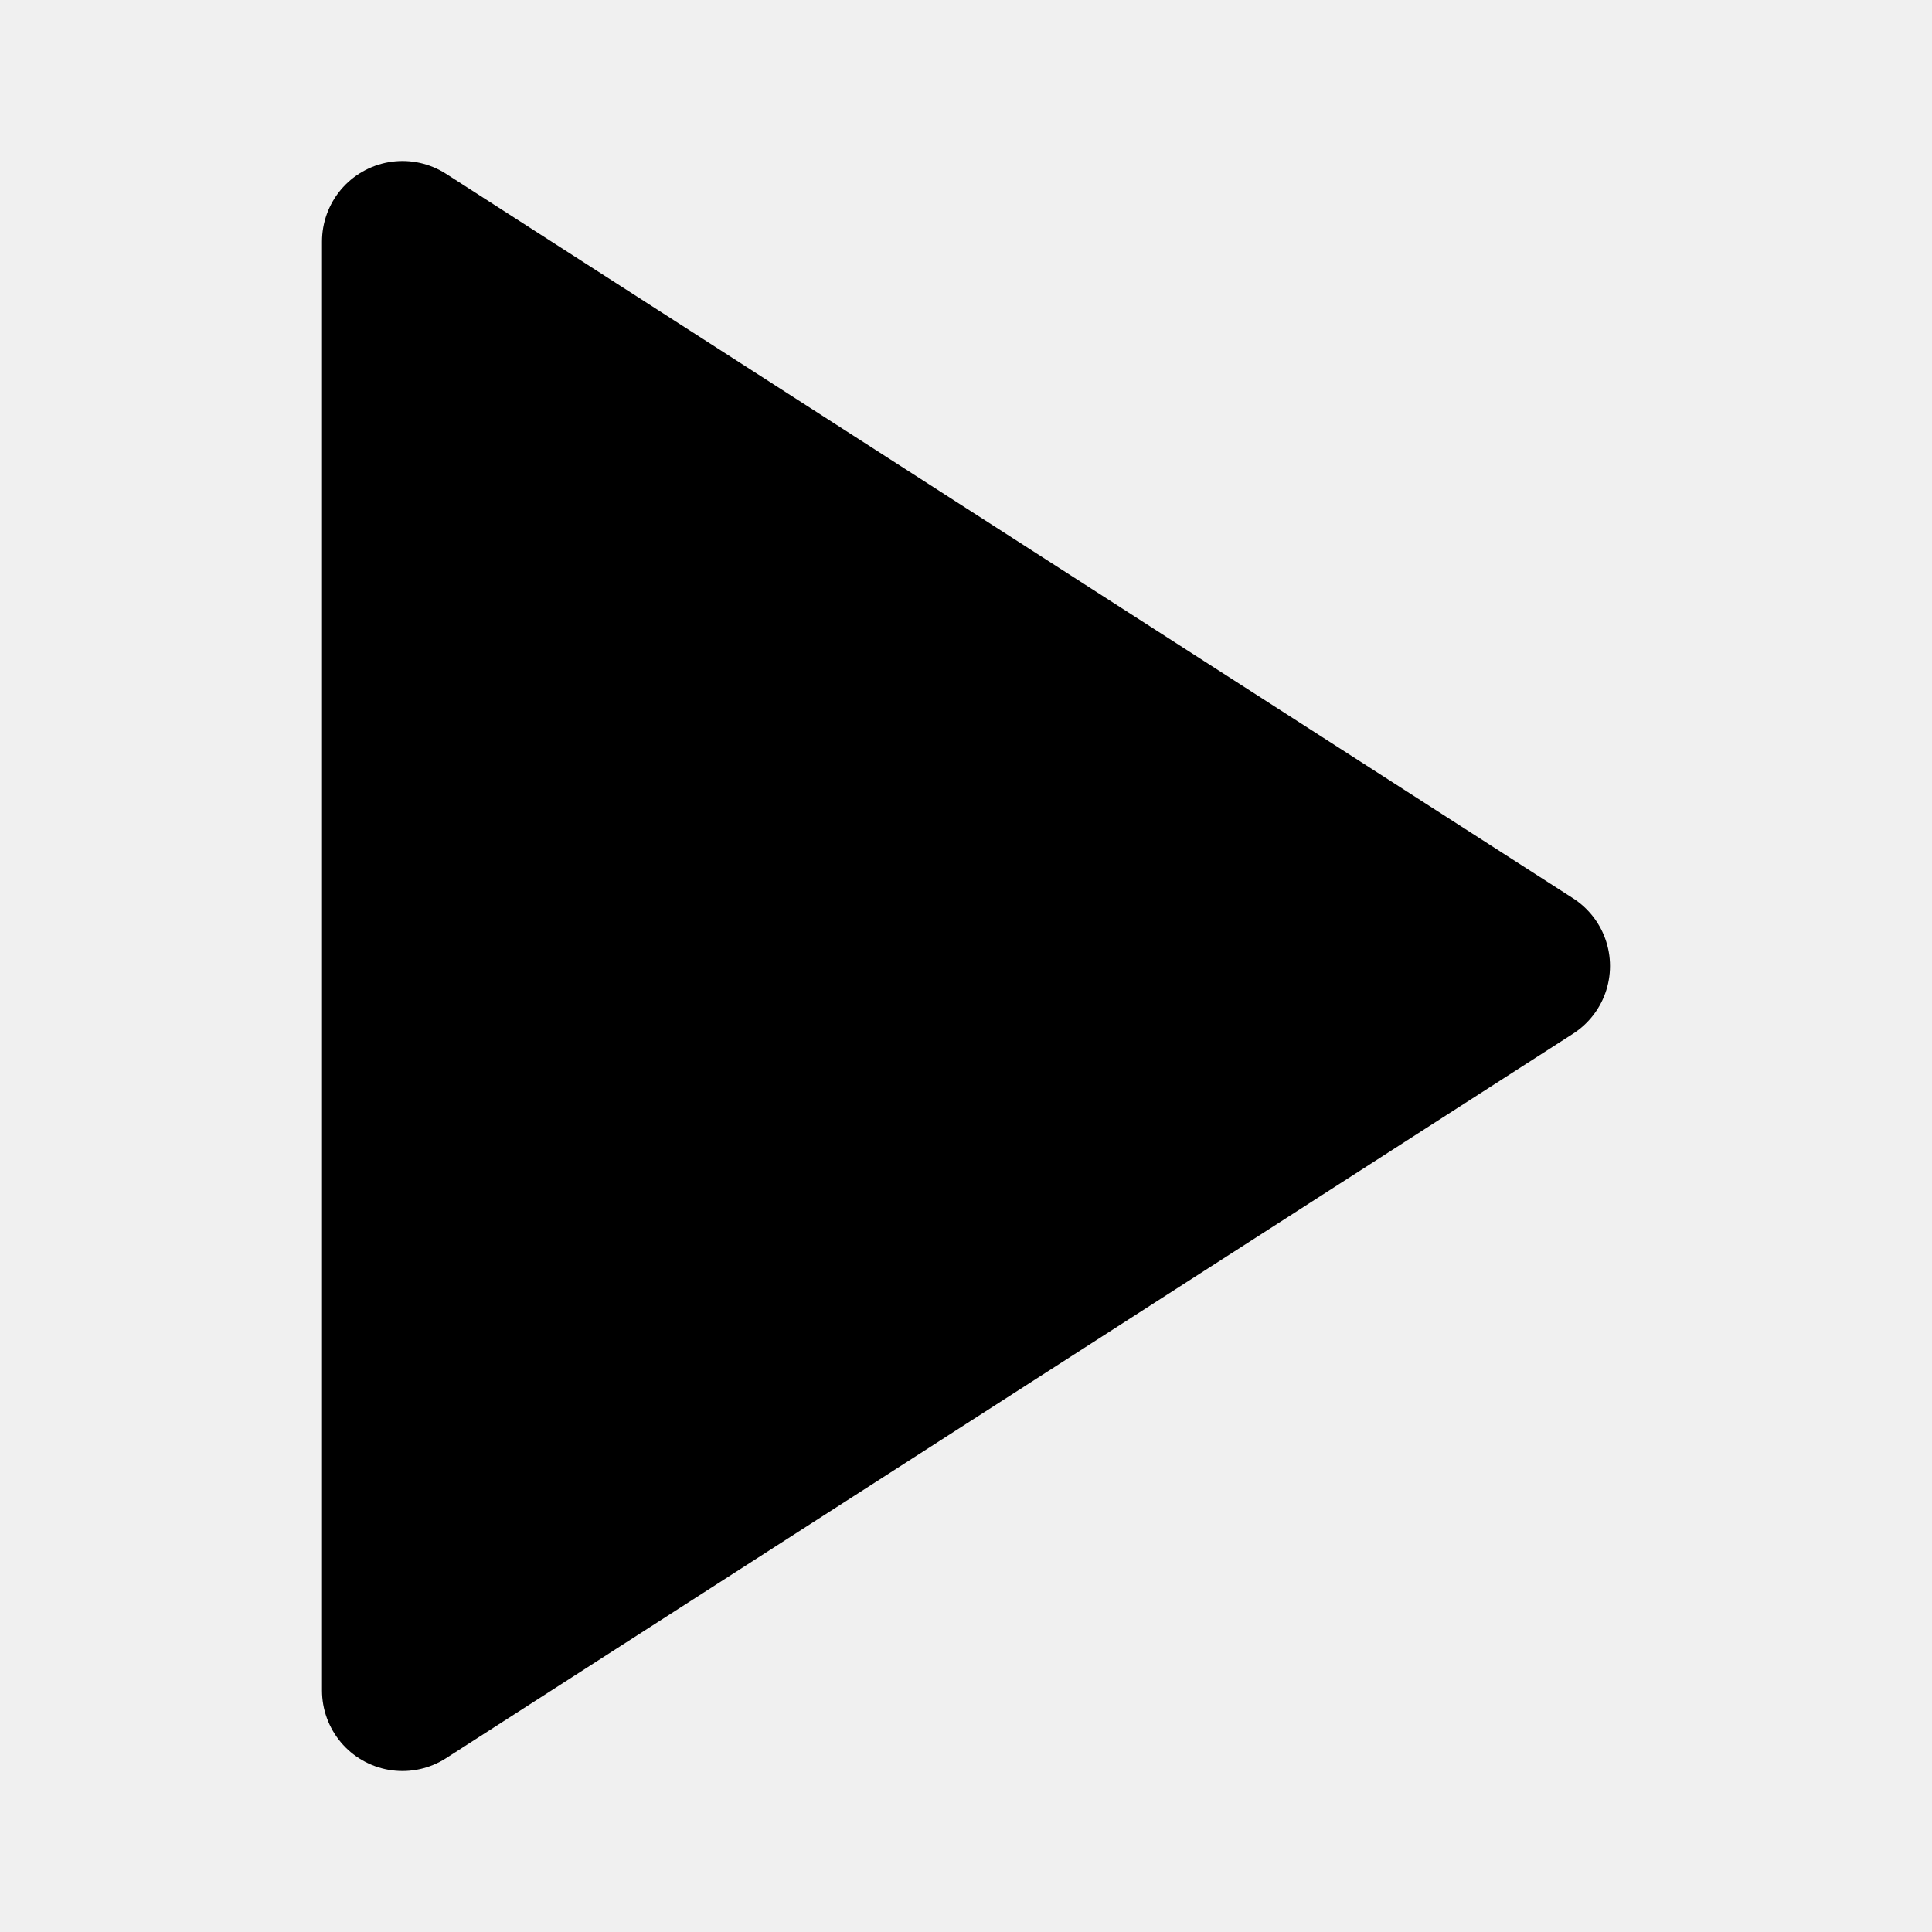
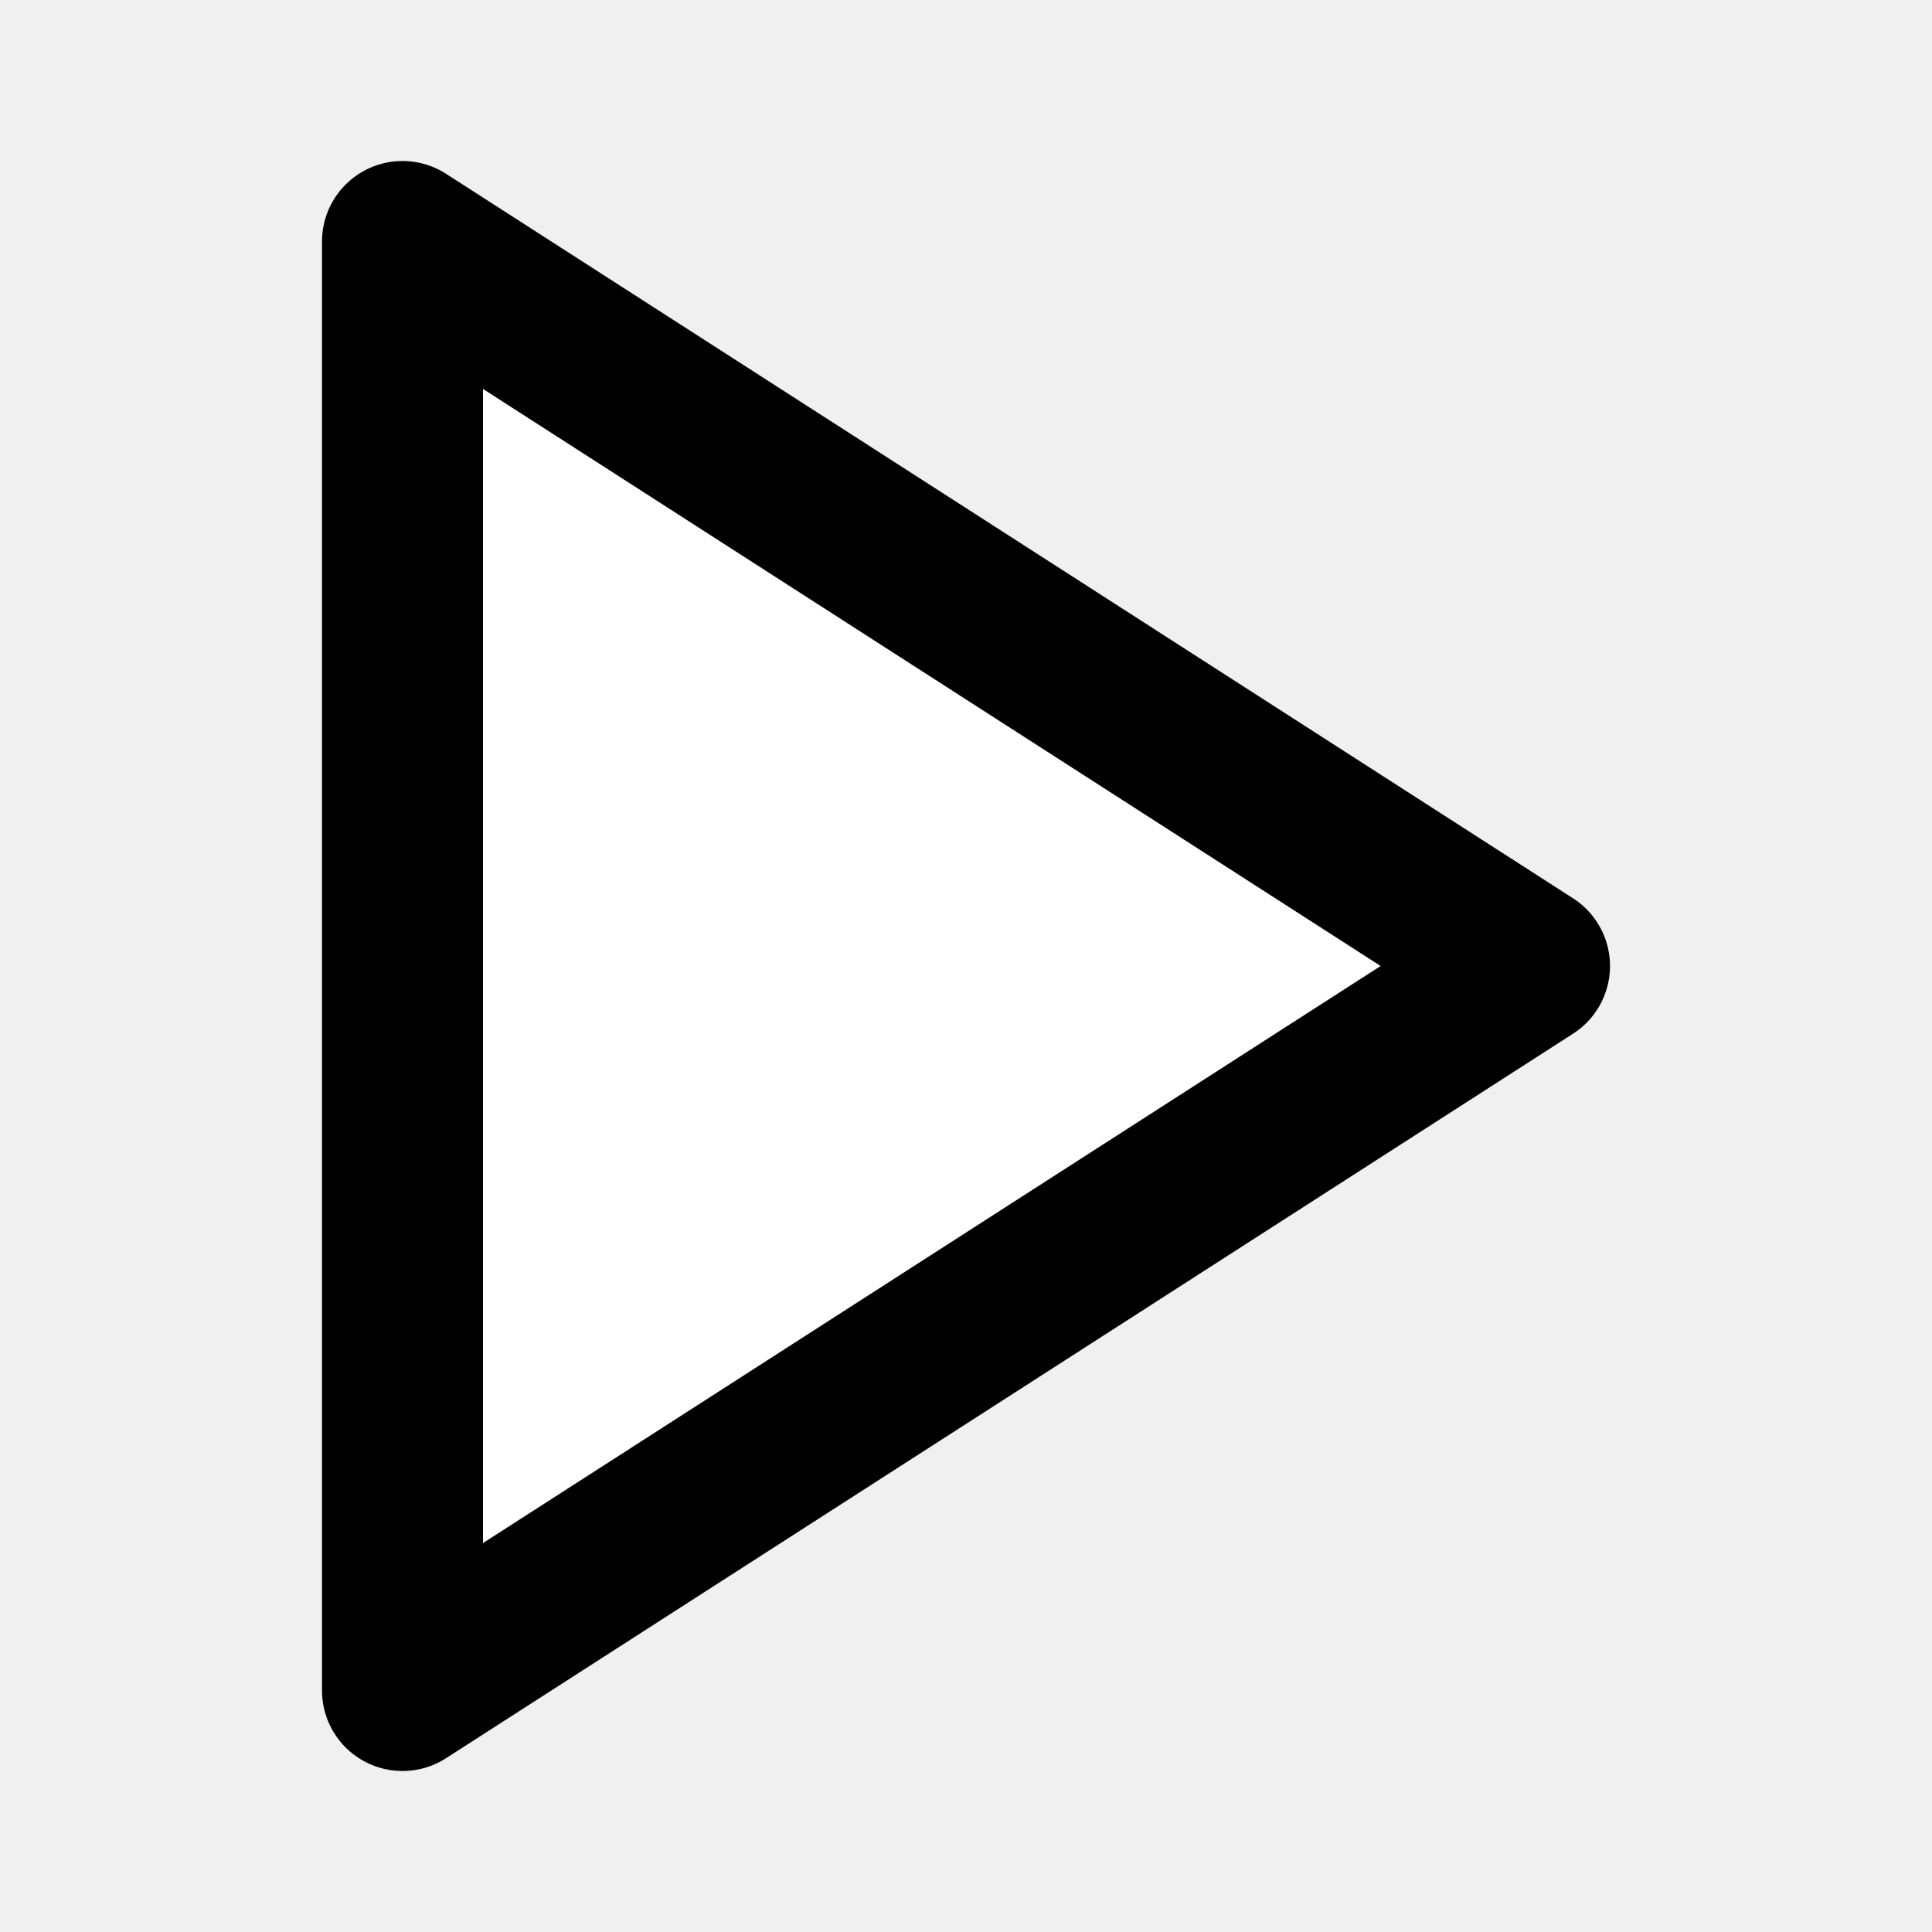
- <svg xmlns="http://www.w3.org/2000/svg" width="32" height="32" viewBox="0 0 24 24" fill="black" stroke="currentColor" stroke-width="2" stroke-linecap="round" stroke-linejoin="round" class="feather feather-play">
+ <svg xmlns="http://www.w3.org/2000/svg" width="32" height="32" viewBox="0 0 24 24" fill="white" stroke="currentColor" stroke-width="2" stroke-linecap="round" stroke-linejoin="round" class="feather feather-play">
  <polygon points="5 3 19 12 5 21 5 3" />
</svg>
